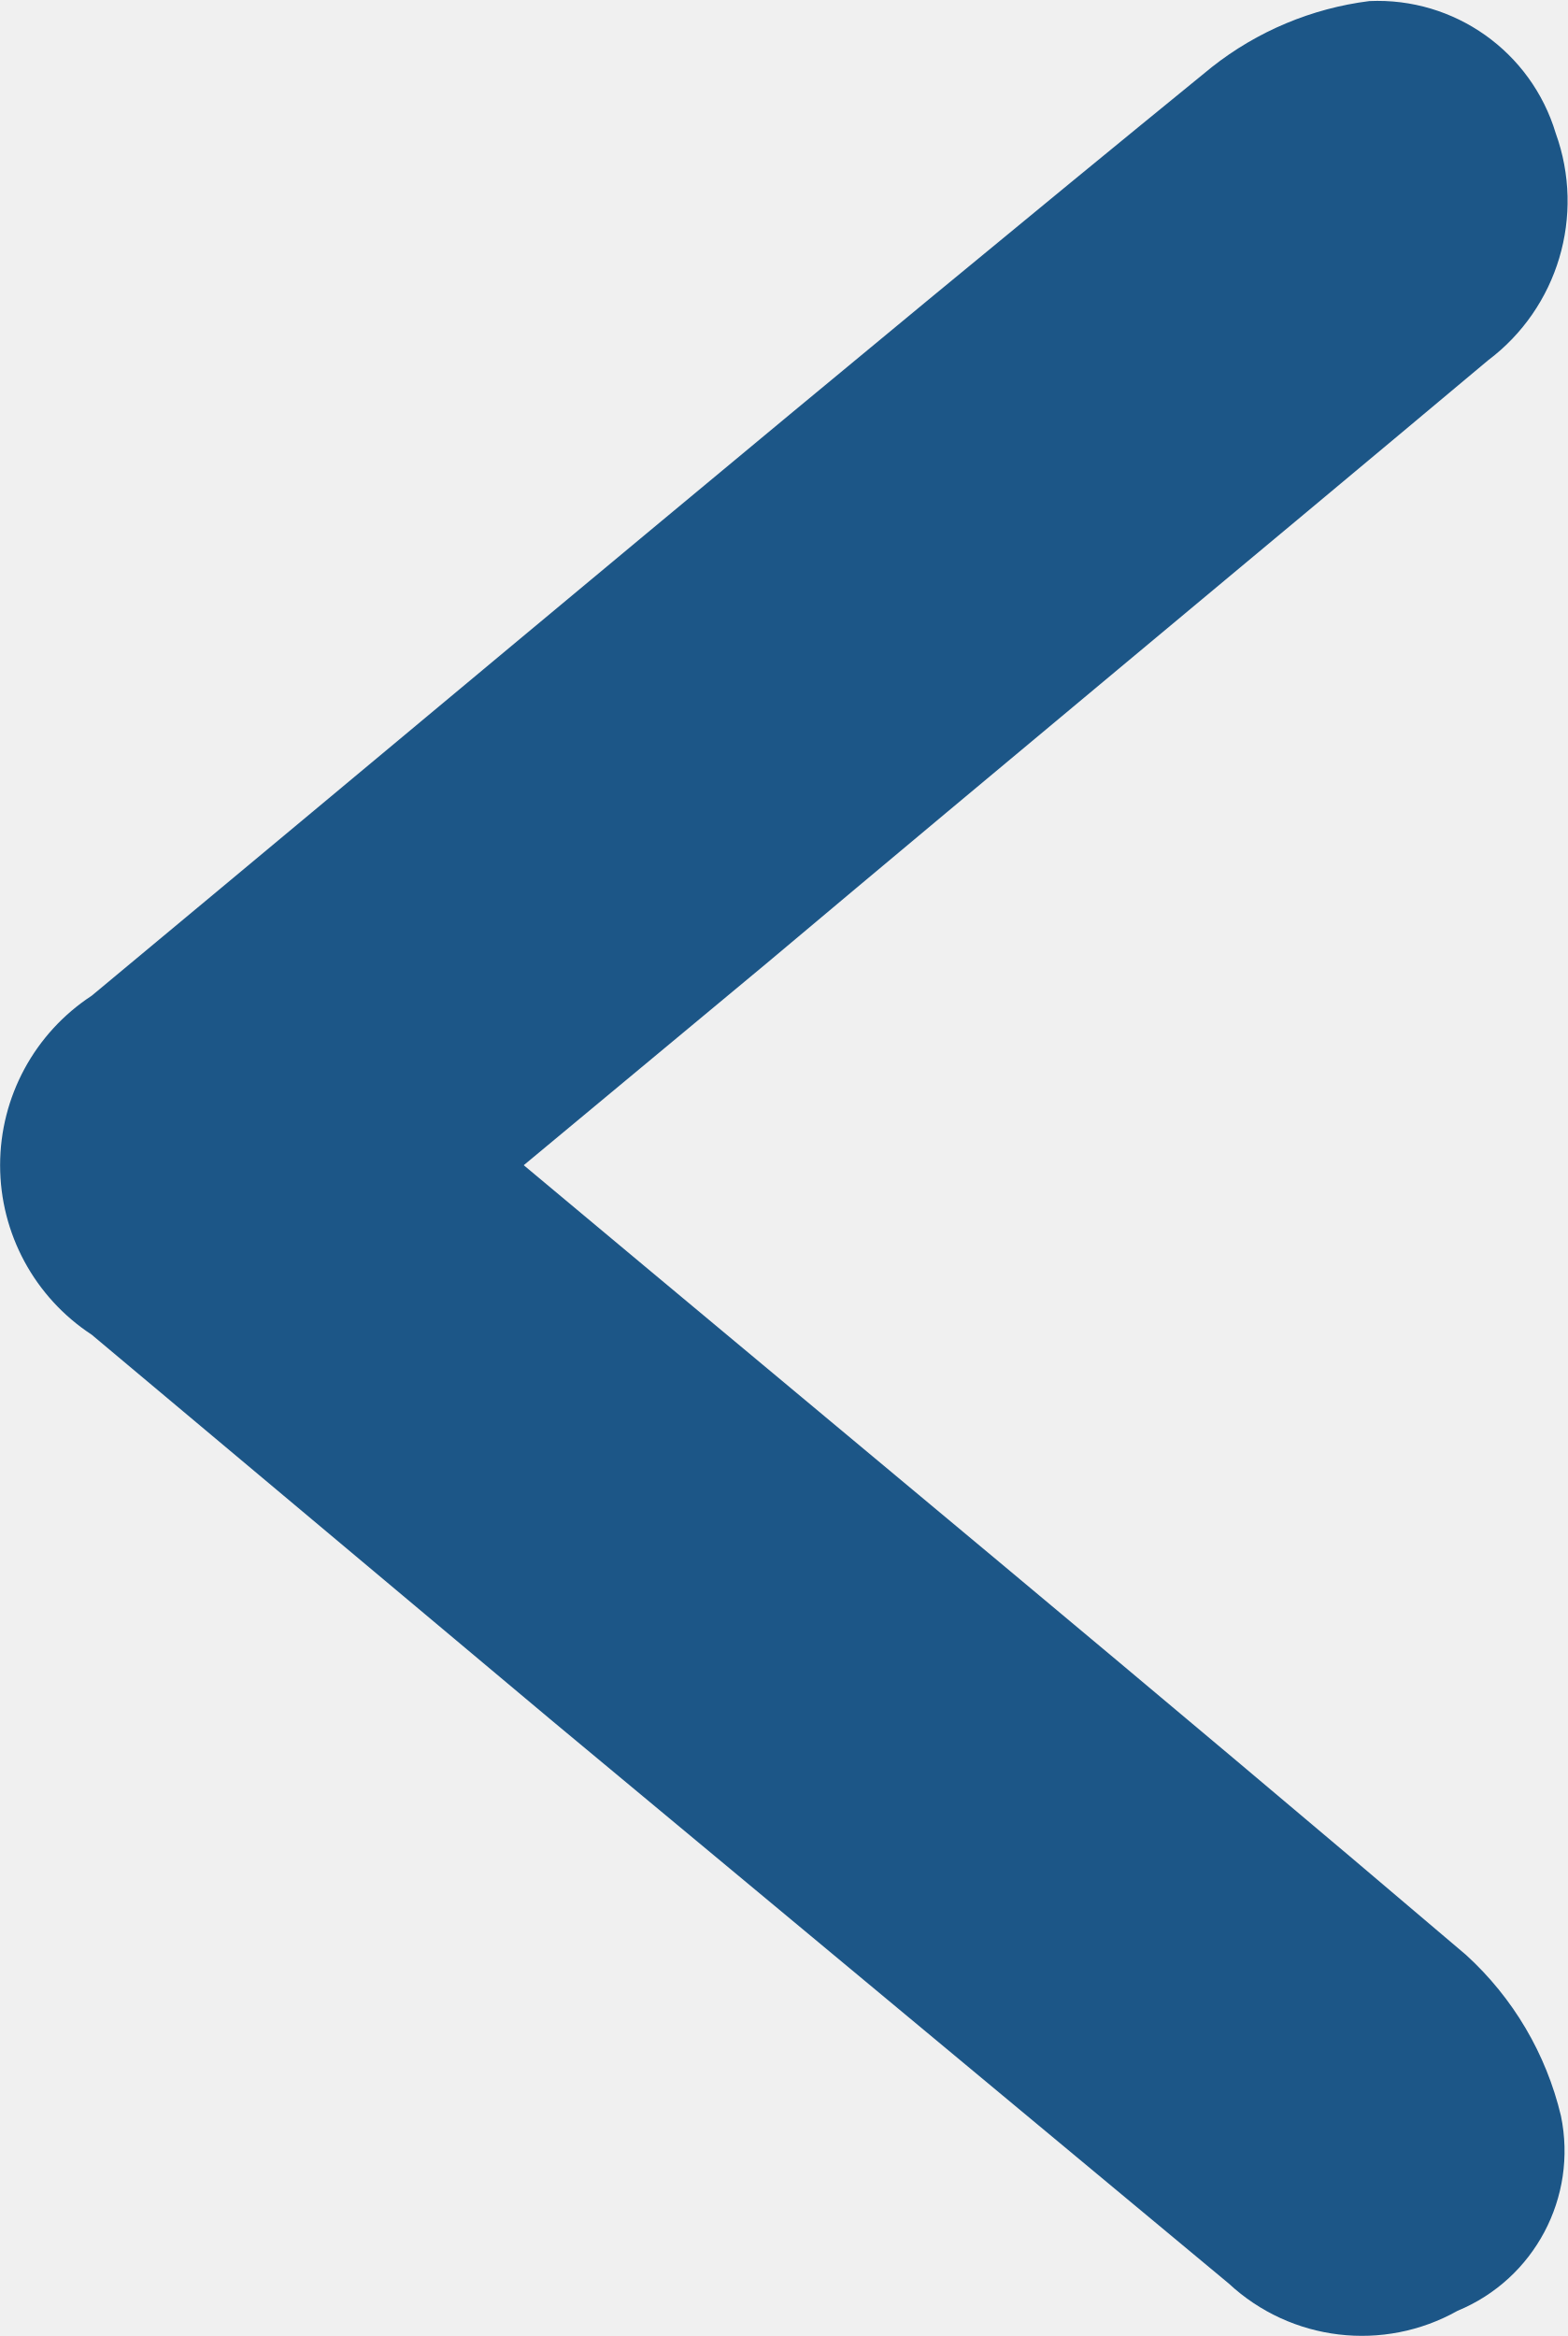
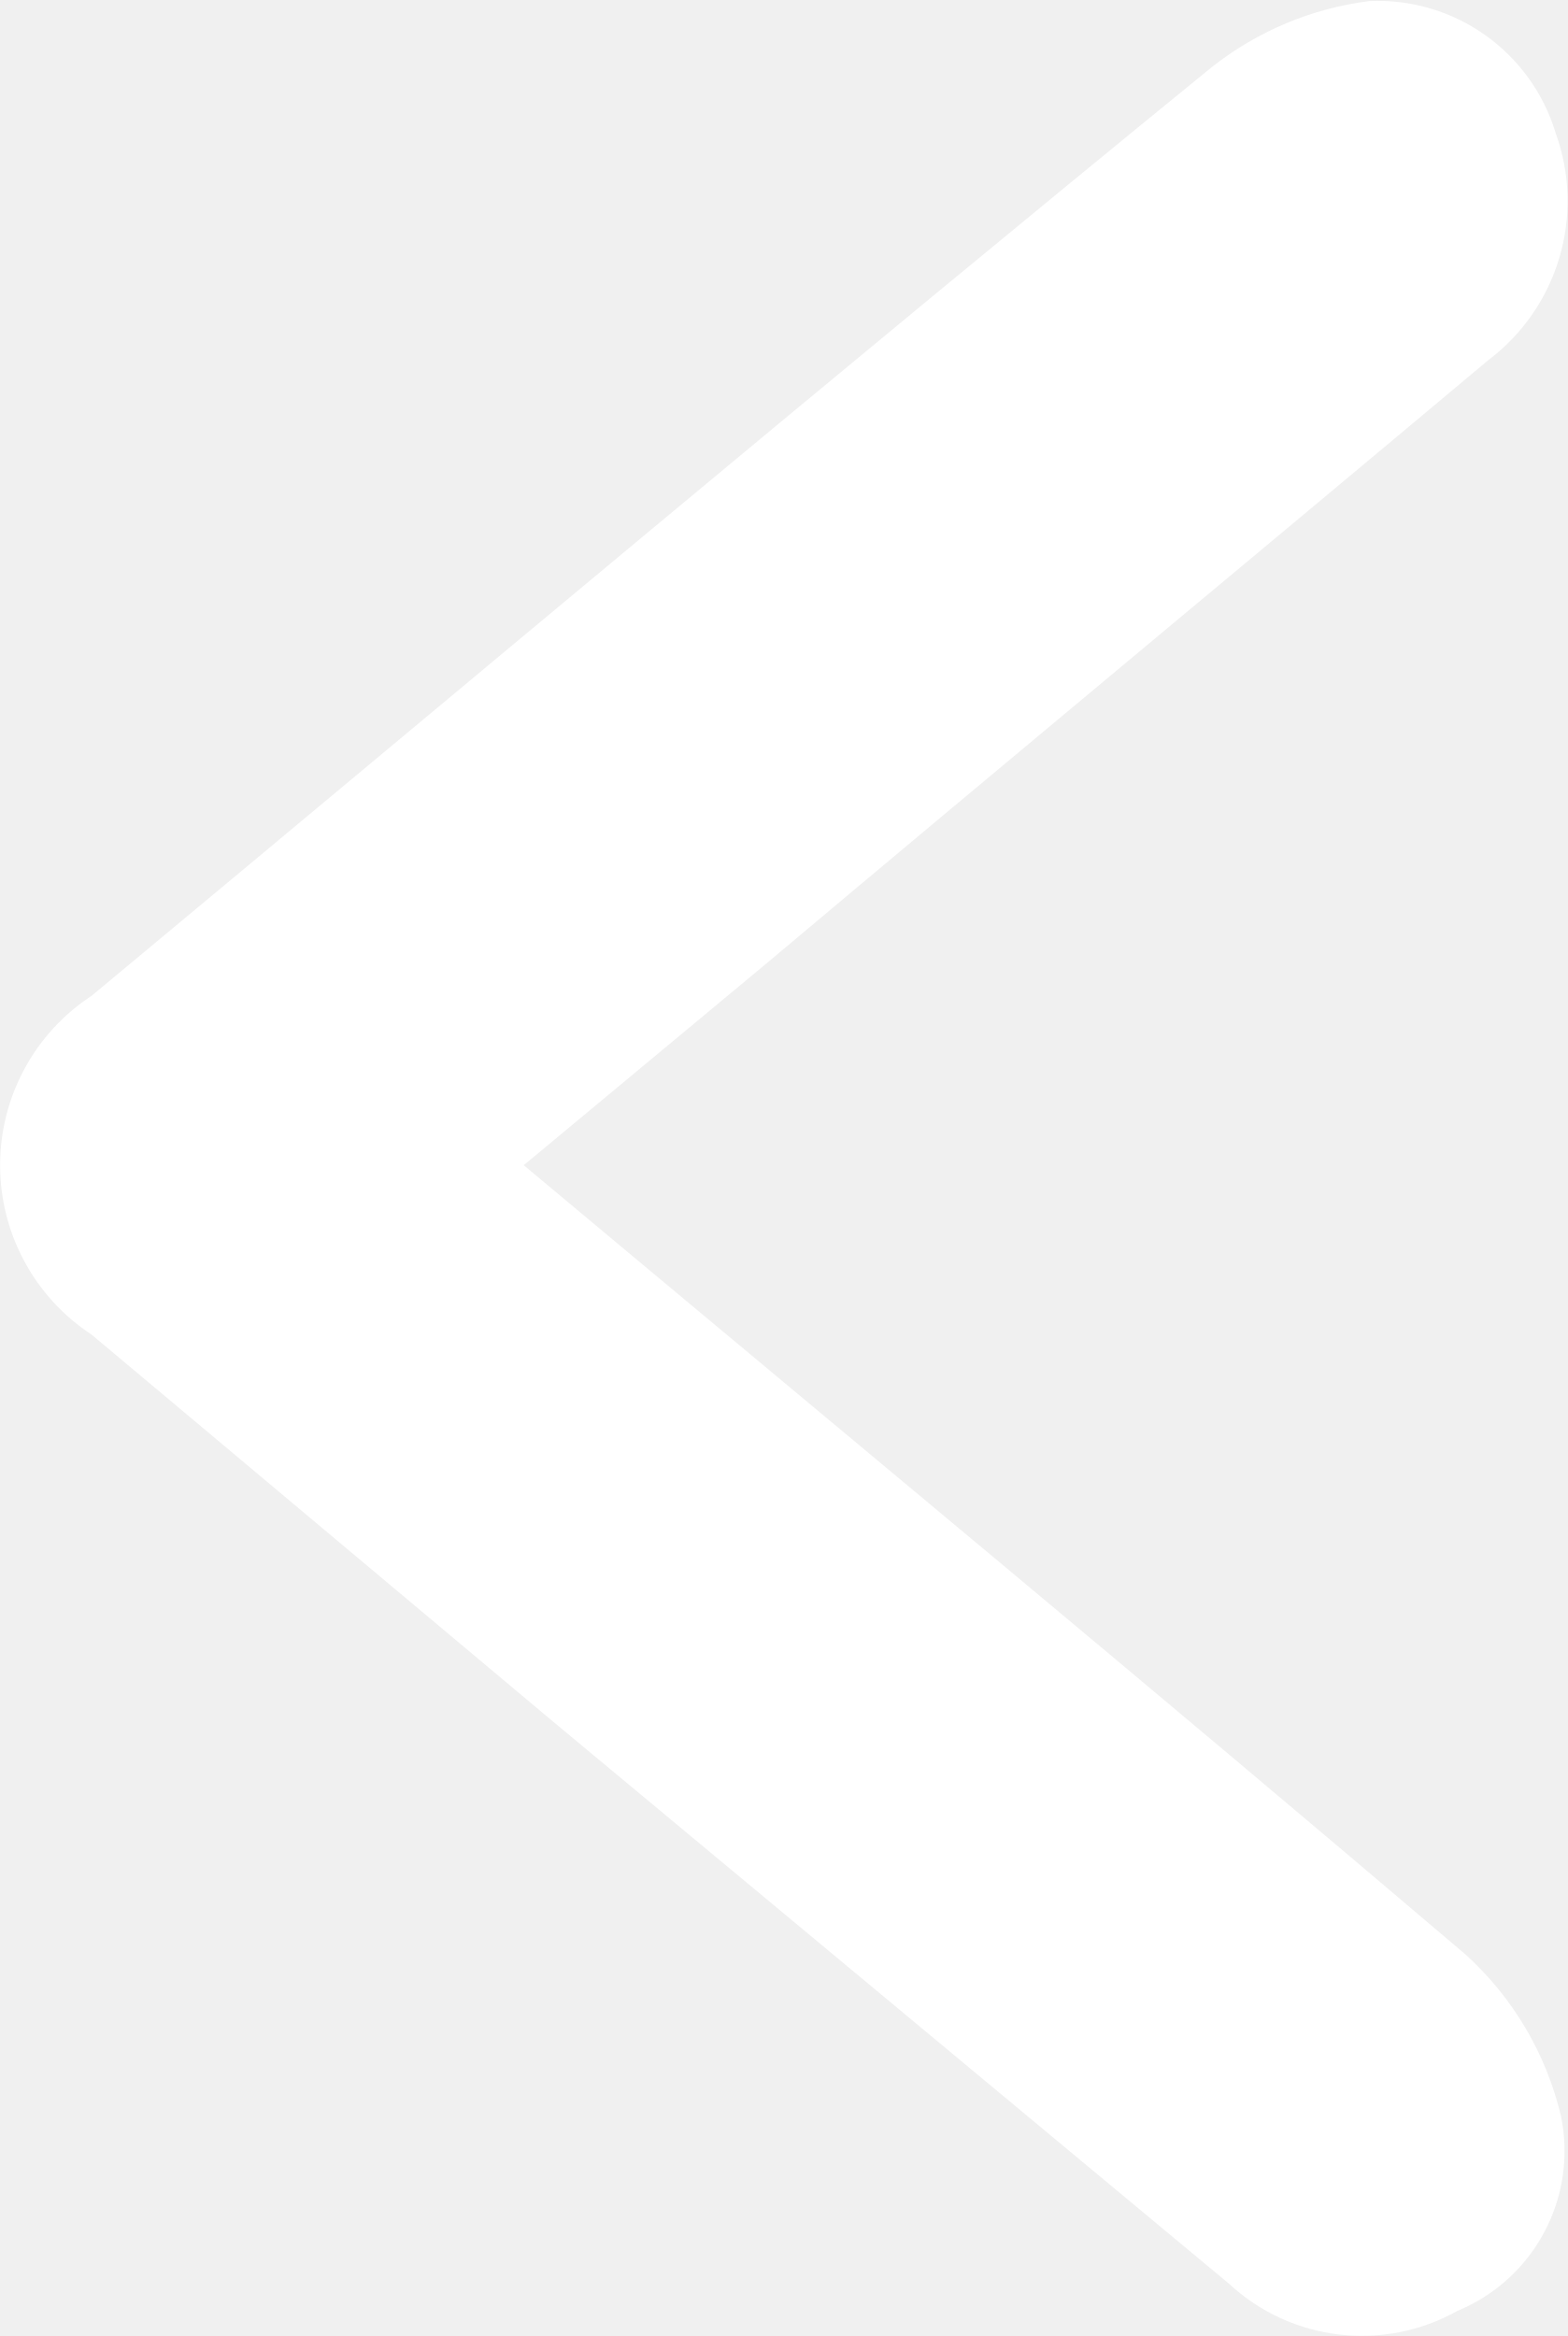
<svg xmlns="http://www.w3.org/2000/svg" width="8.706" height="12.971" viewBox="0 0 8.706 12.971">
-   <path id="Left_Arrow" data-name="Left Arrow" d="M6.506,5.778C7.993,4,9.433,2.259,10.891.546a1.76,1.76,0,0,1,.894-.527.96.96,0,0,1,1.082.574,1.085,1.085,0,0,1-.151,1.27L9.593,5.618,7.447,8.177a1.125,1.125,0,0,1-1.882,0C3.844,6.107,2.112,4.047.409,1.958a1.769,1.769,0,0,1-.367-.875A1.032,1.032,0,0,1,.776.048,1.107,1.107,0,0,1,2.037.424C3.157,1.76,4.267,3.1,5.387,4.432Z" transform="translate(8.686 -0.036) rotate(90)" fill="#1c5687" />
+   <path id="Left_Arrow" data-name="Left Arrow" d="M6.506,5.778C7.993,4,9.433,2.259,10.891.546a1.76,1.76,0,0,1,.894-.527.96.96,0,0,1,1.082.574,1.085,1.085,0,0,1-.151,1.27L9.593,5.618,7.447,8.177a1.125,1.125,0,0,1-1.882,0C3.844,6.107,2.112,4.047.409,1.958a1.769,1.769,0,0,1-.367-.875A1.032,1.032,0,0,1,.776.048,1.107,1.107,0,0,1,2.037.424C3.157,1.76,4.267,3.1,5.387,4.432Z" transform="translate(8.686 -0.036) rotate(90)" fill="#ffffff" />
</svg>
